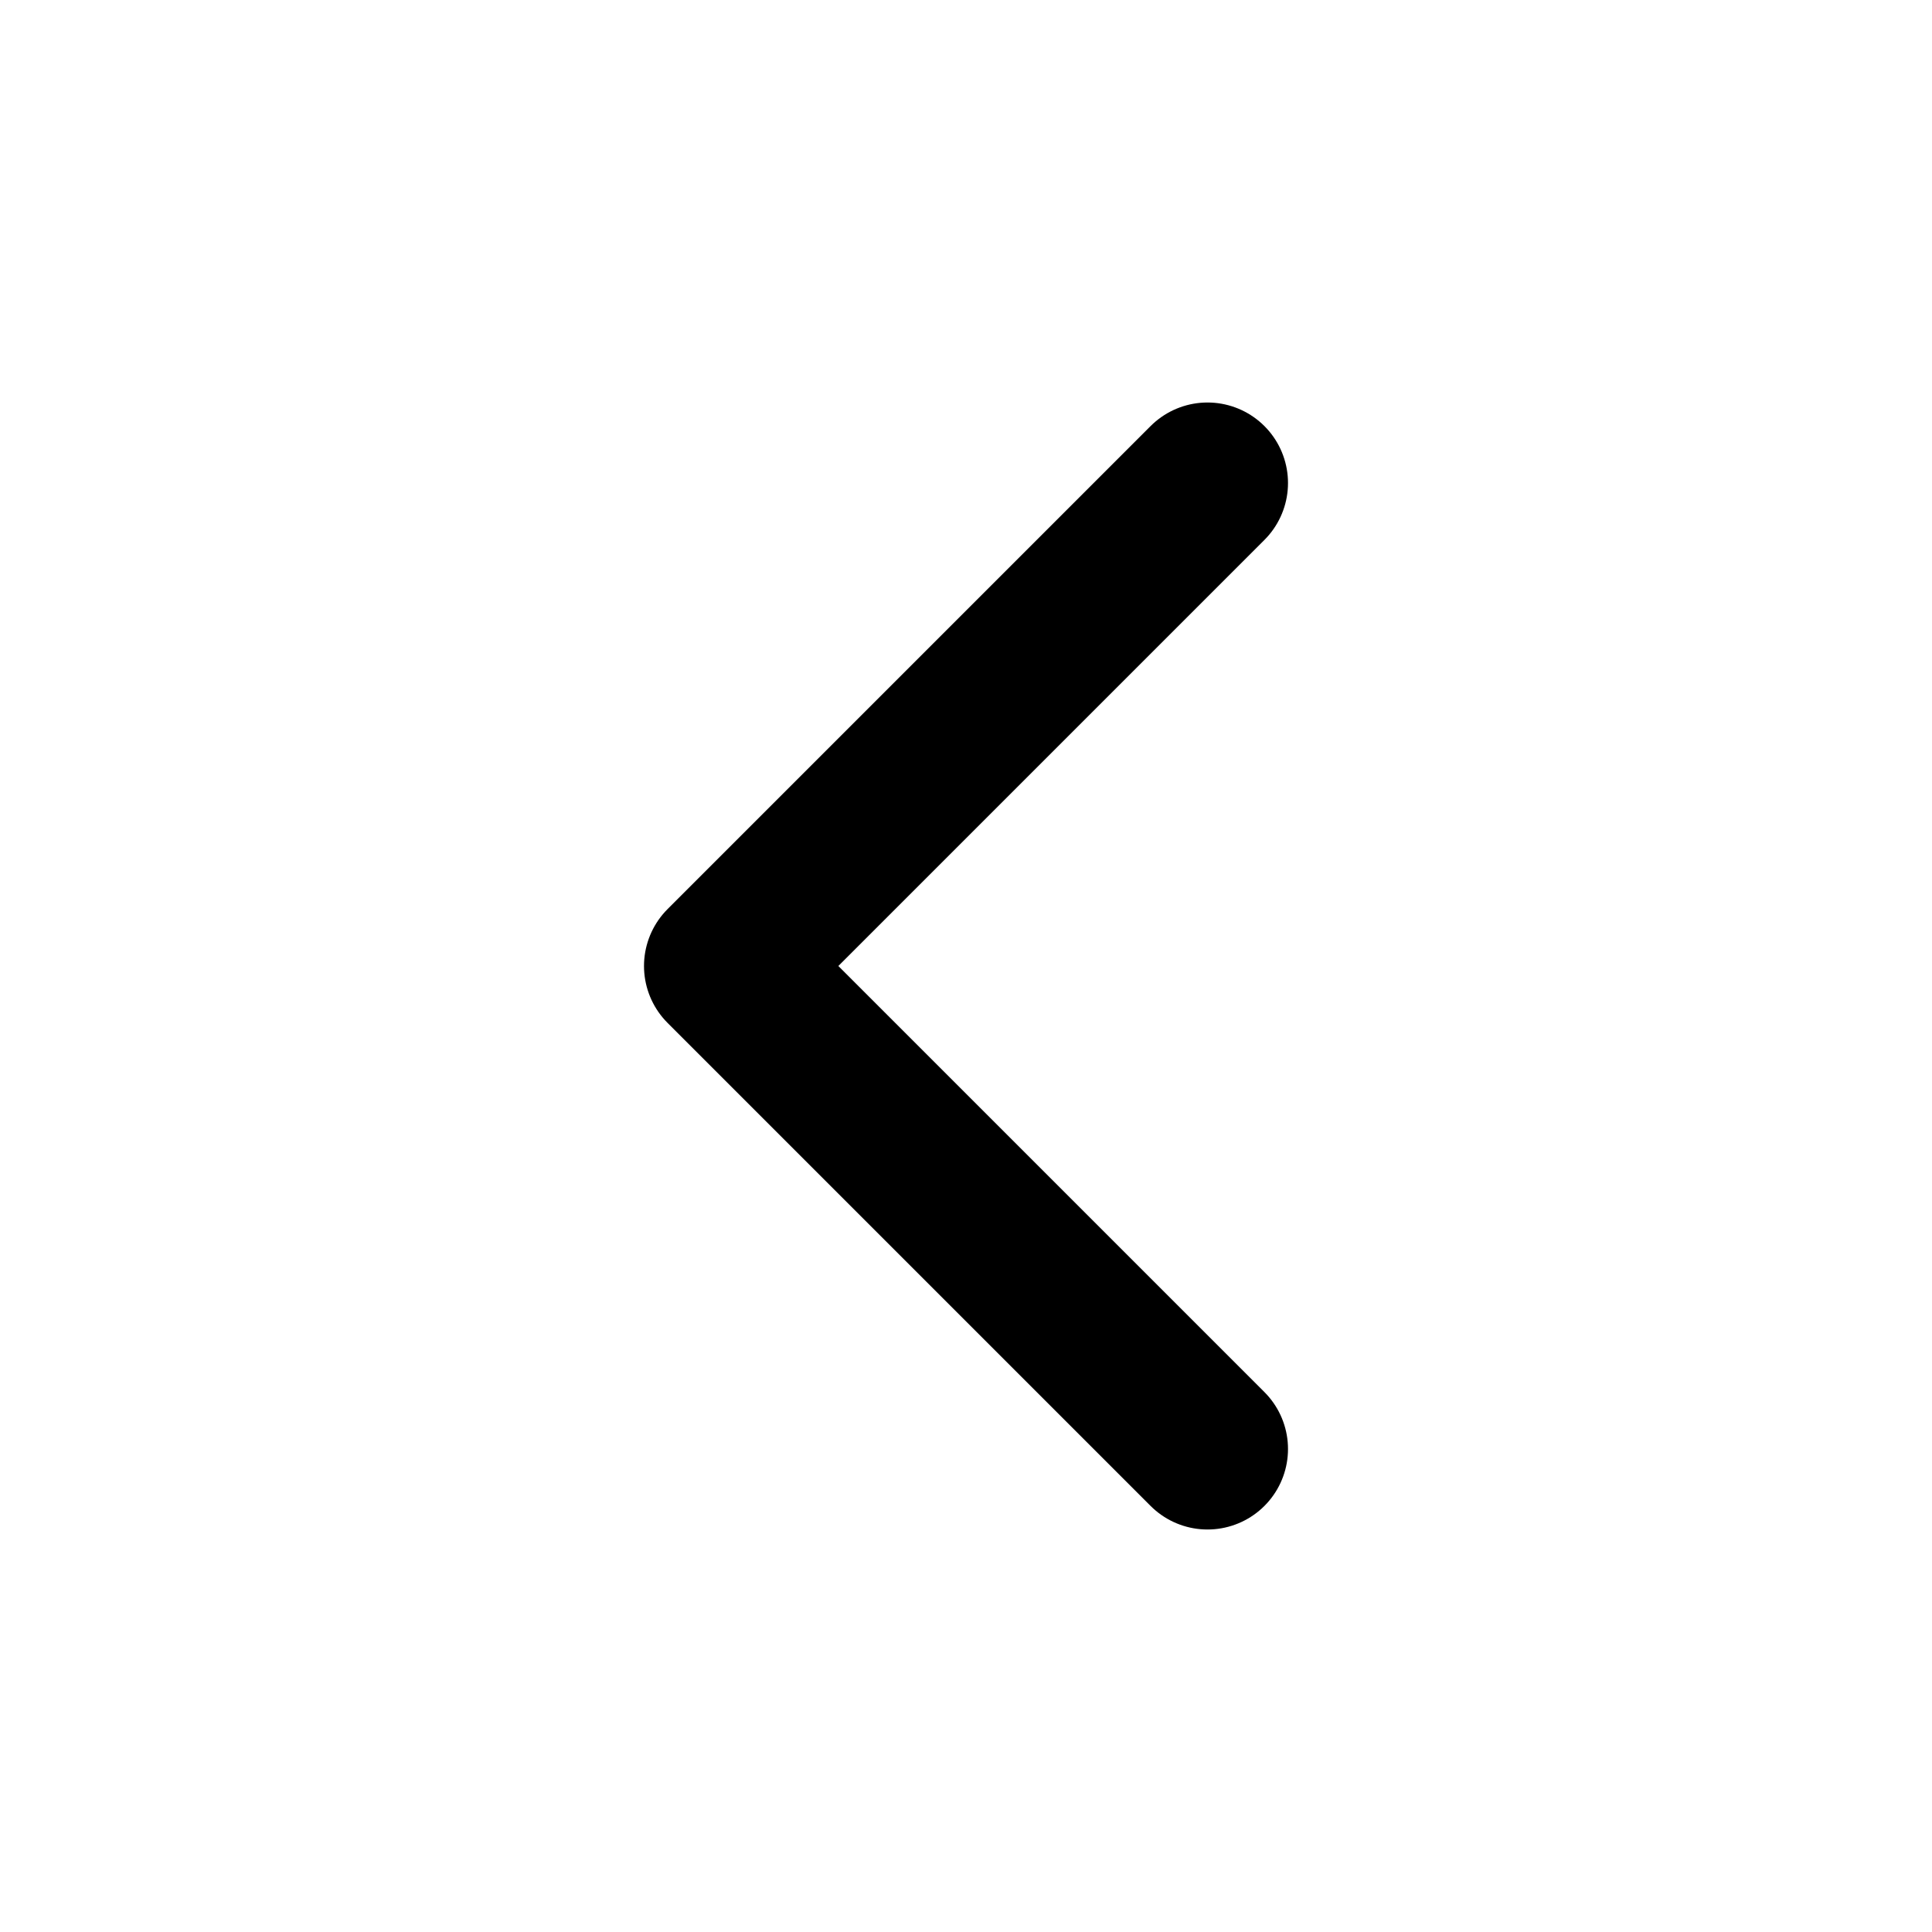
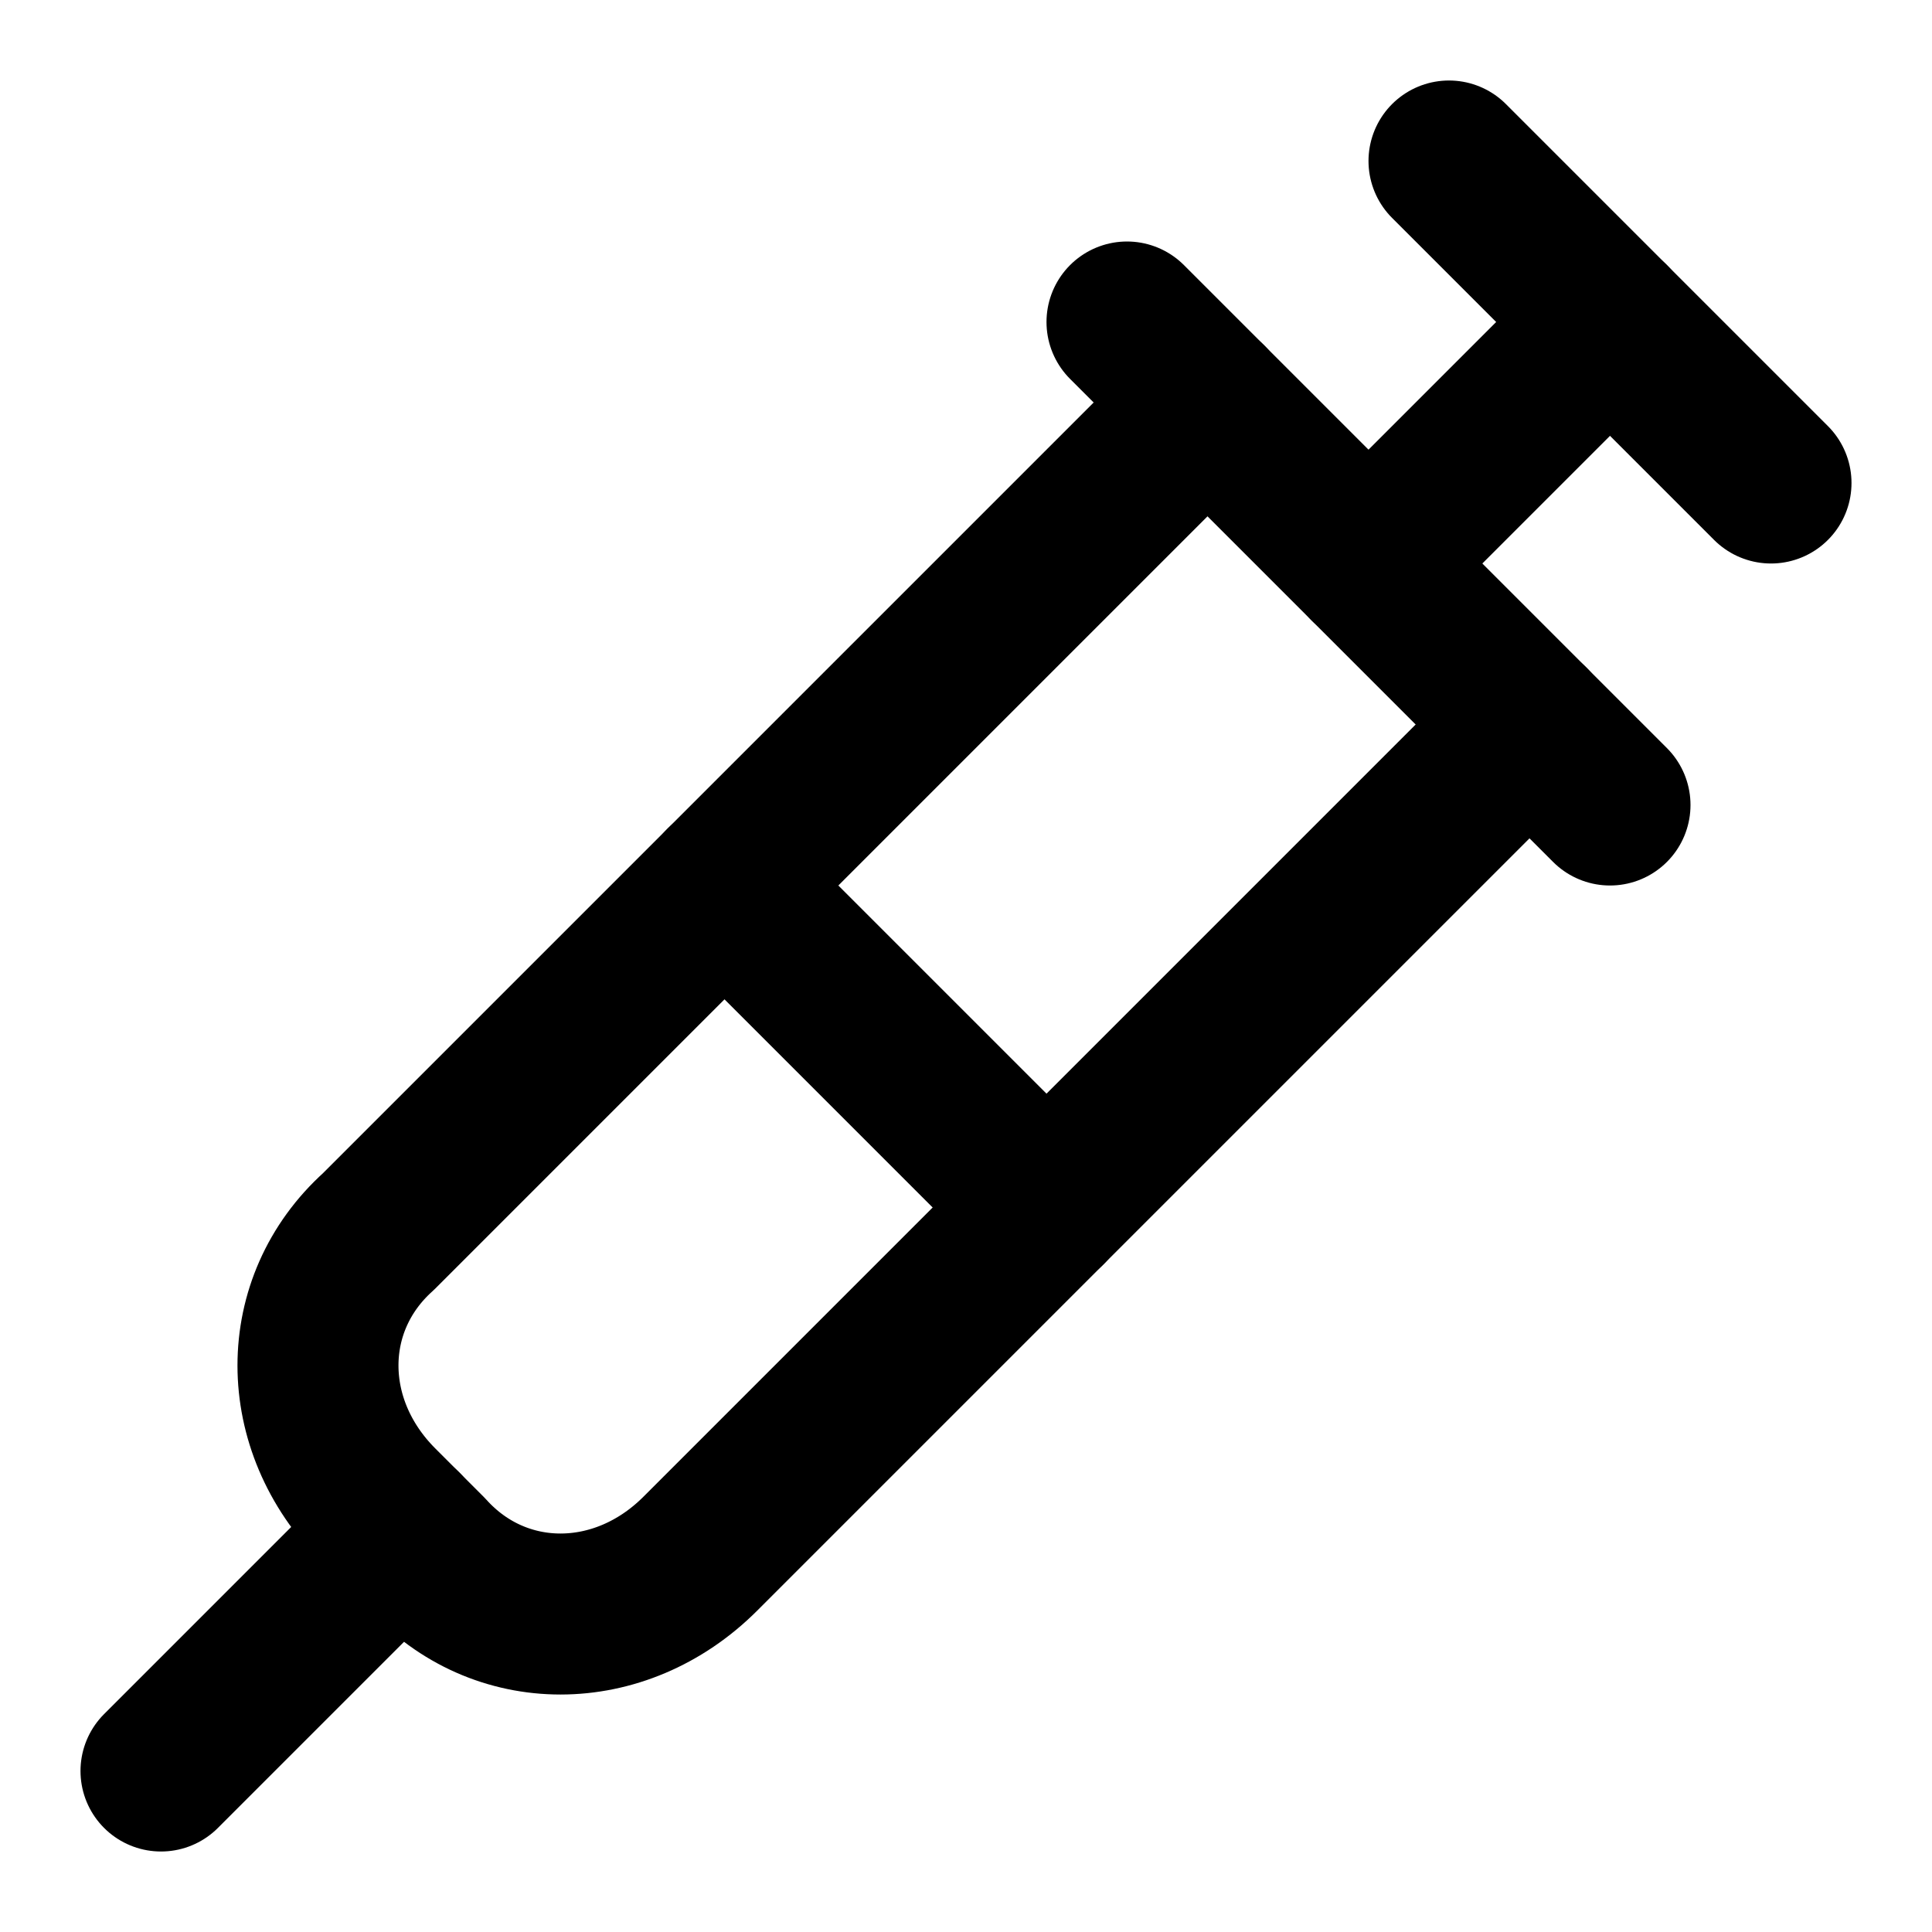
- <svg xmlns="http://www.w3.org/2000/svg" class="lucide lucide-chevron-left" width="24" height="24" viewBox="0 0 24 24" fill="none" stroke="currentColor" stroke-width="2" stroke-linecap="round" stroke-linejoin="round">
-   <path d="m15 18-6-6 6-6" />
+ <svg xmlns="http://www.w3.org/2000/svg" class="lucide lucide-syringe" width="24" height="24" viewBox="0 0 24 24" fill="none" stroke="currentColor" stroke-width="2" stroke-linecap="round" stroke-linejoin="round">
+   <path d="m18 2 4 4" />
+   <path d="m17 7 3-3" />
+   <path d="M19 9 8.7 19.3c-1 1-2.5 1-3.4 0l-.6-.6c-1-1-1-2.5 0-3.4L15 5" />
+   <path d="m9 11 4 4" />
+   <path d="m5 19-3 3" />
+   <path d="m14 4 6 6" />
</svg>
